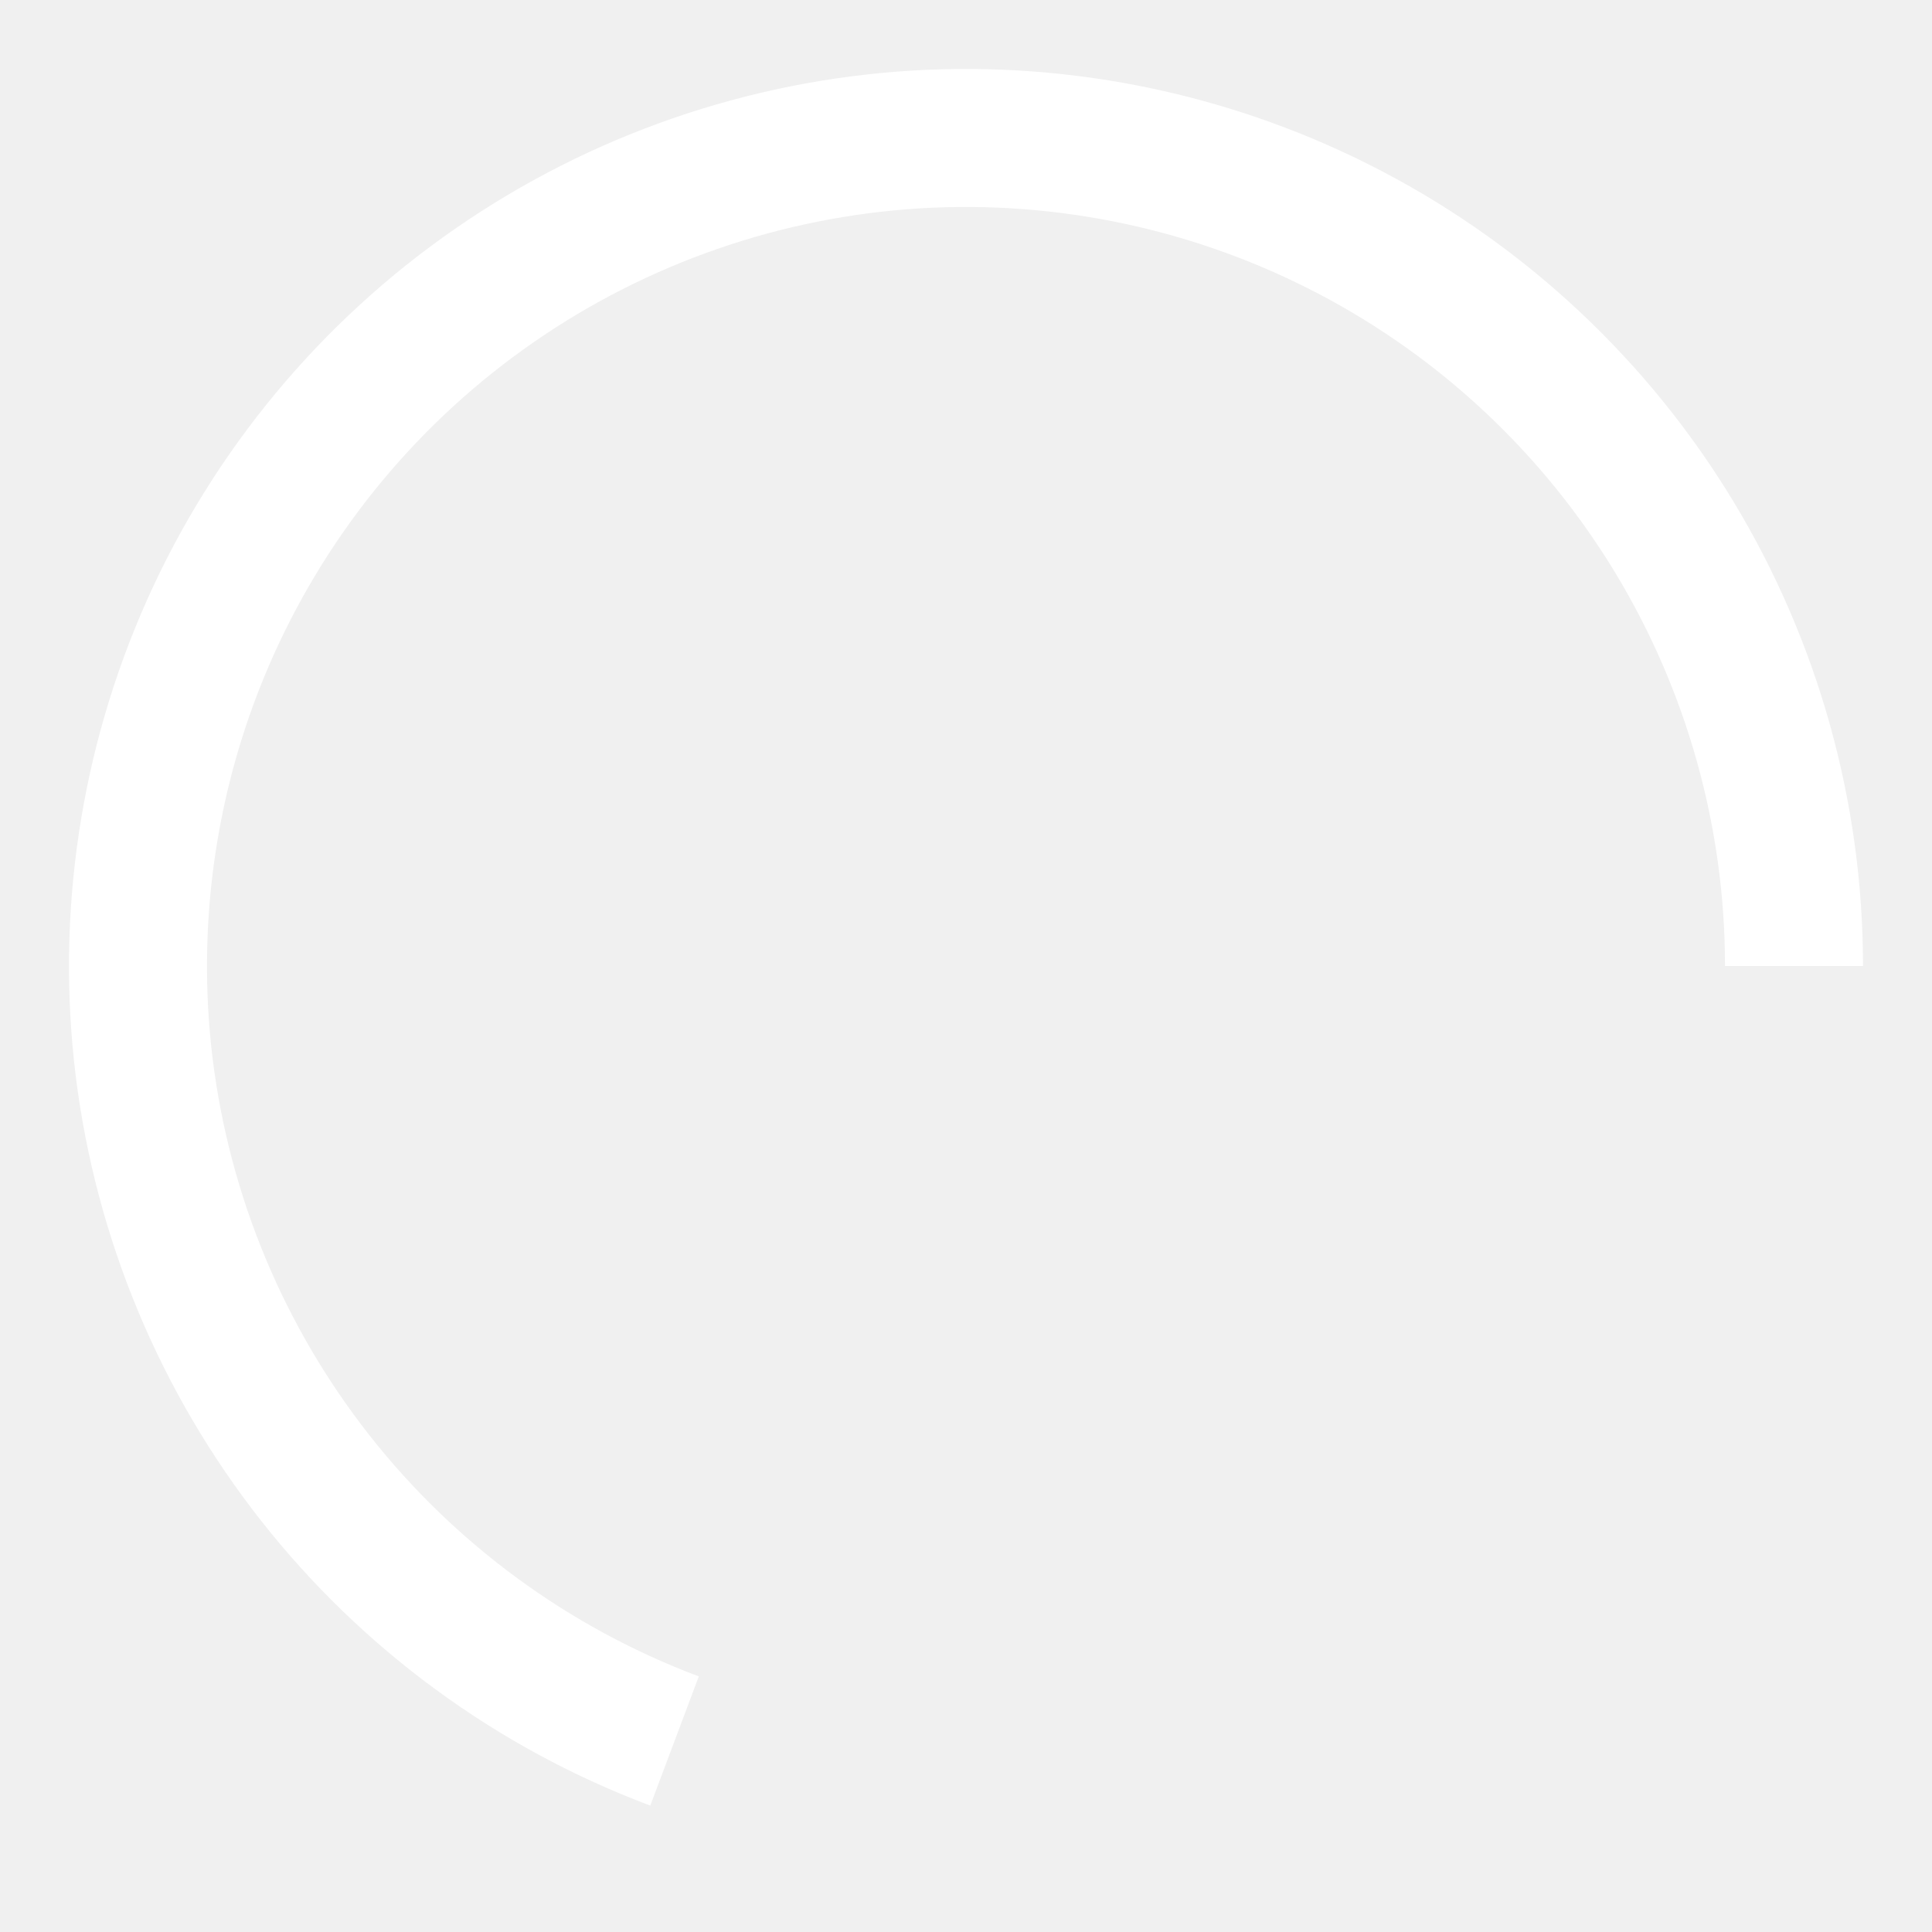
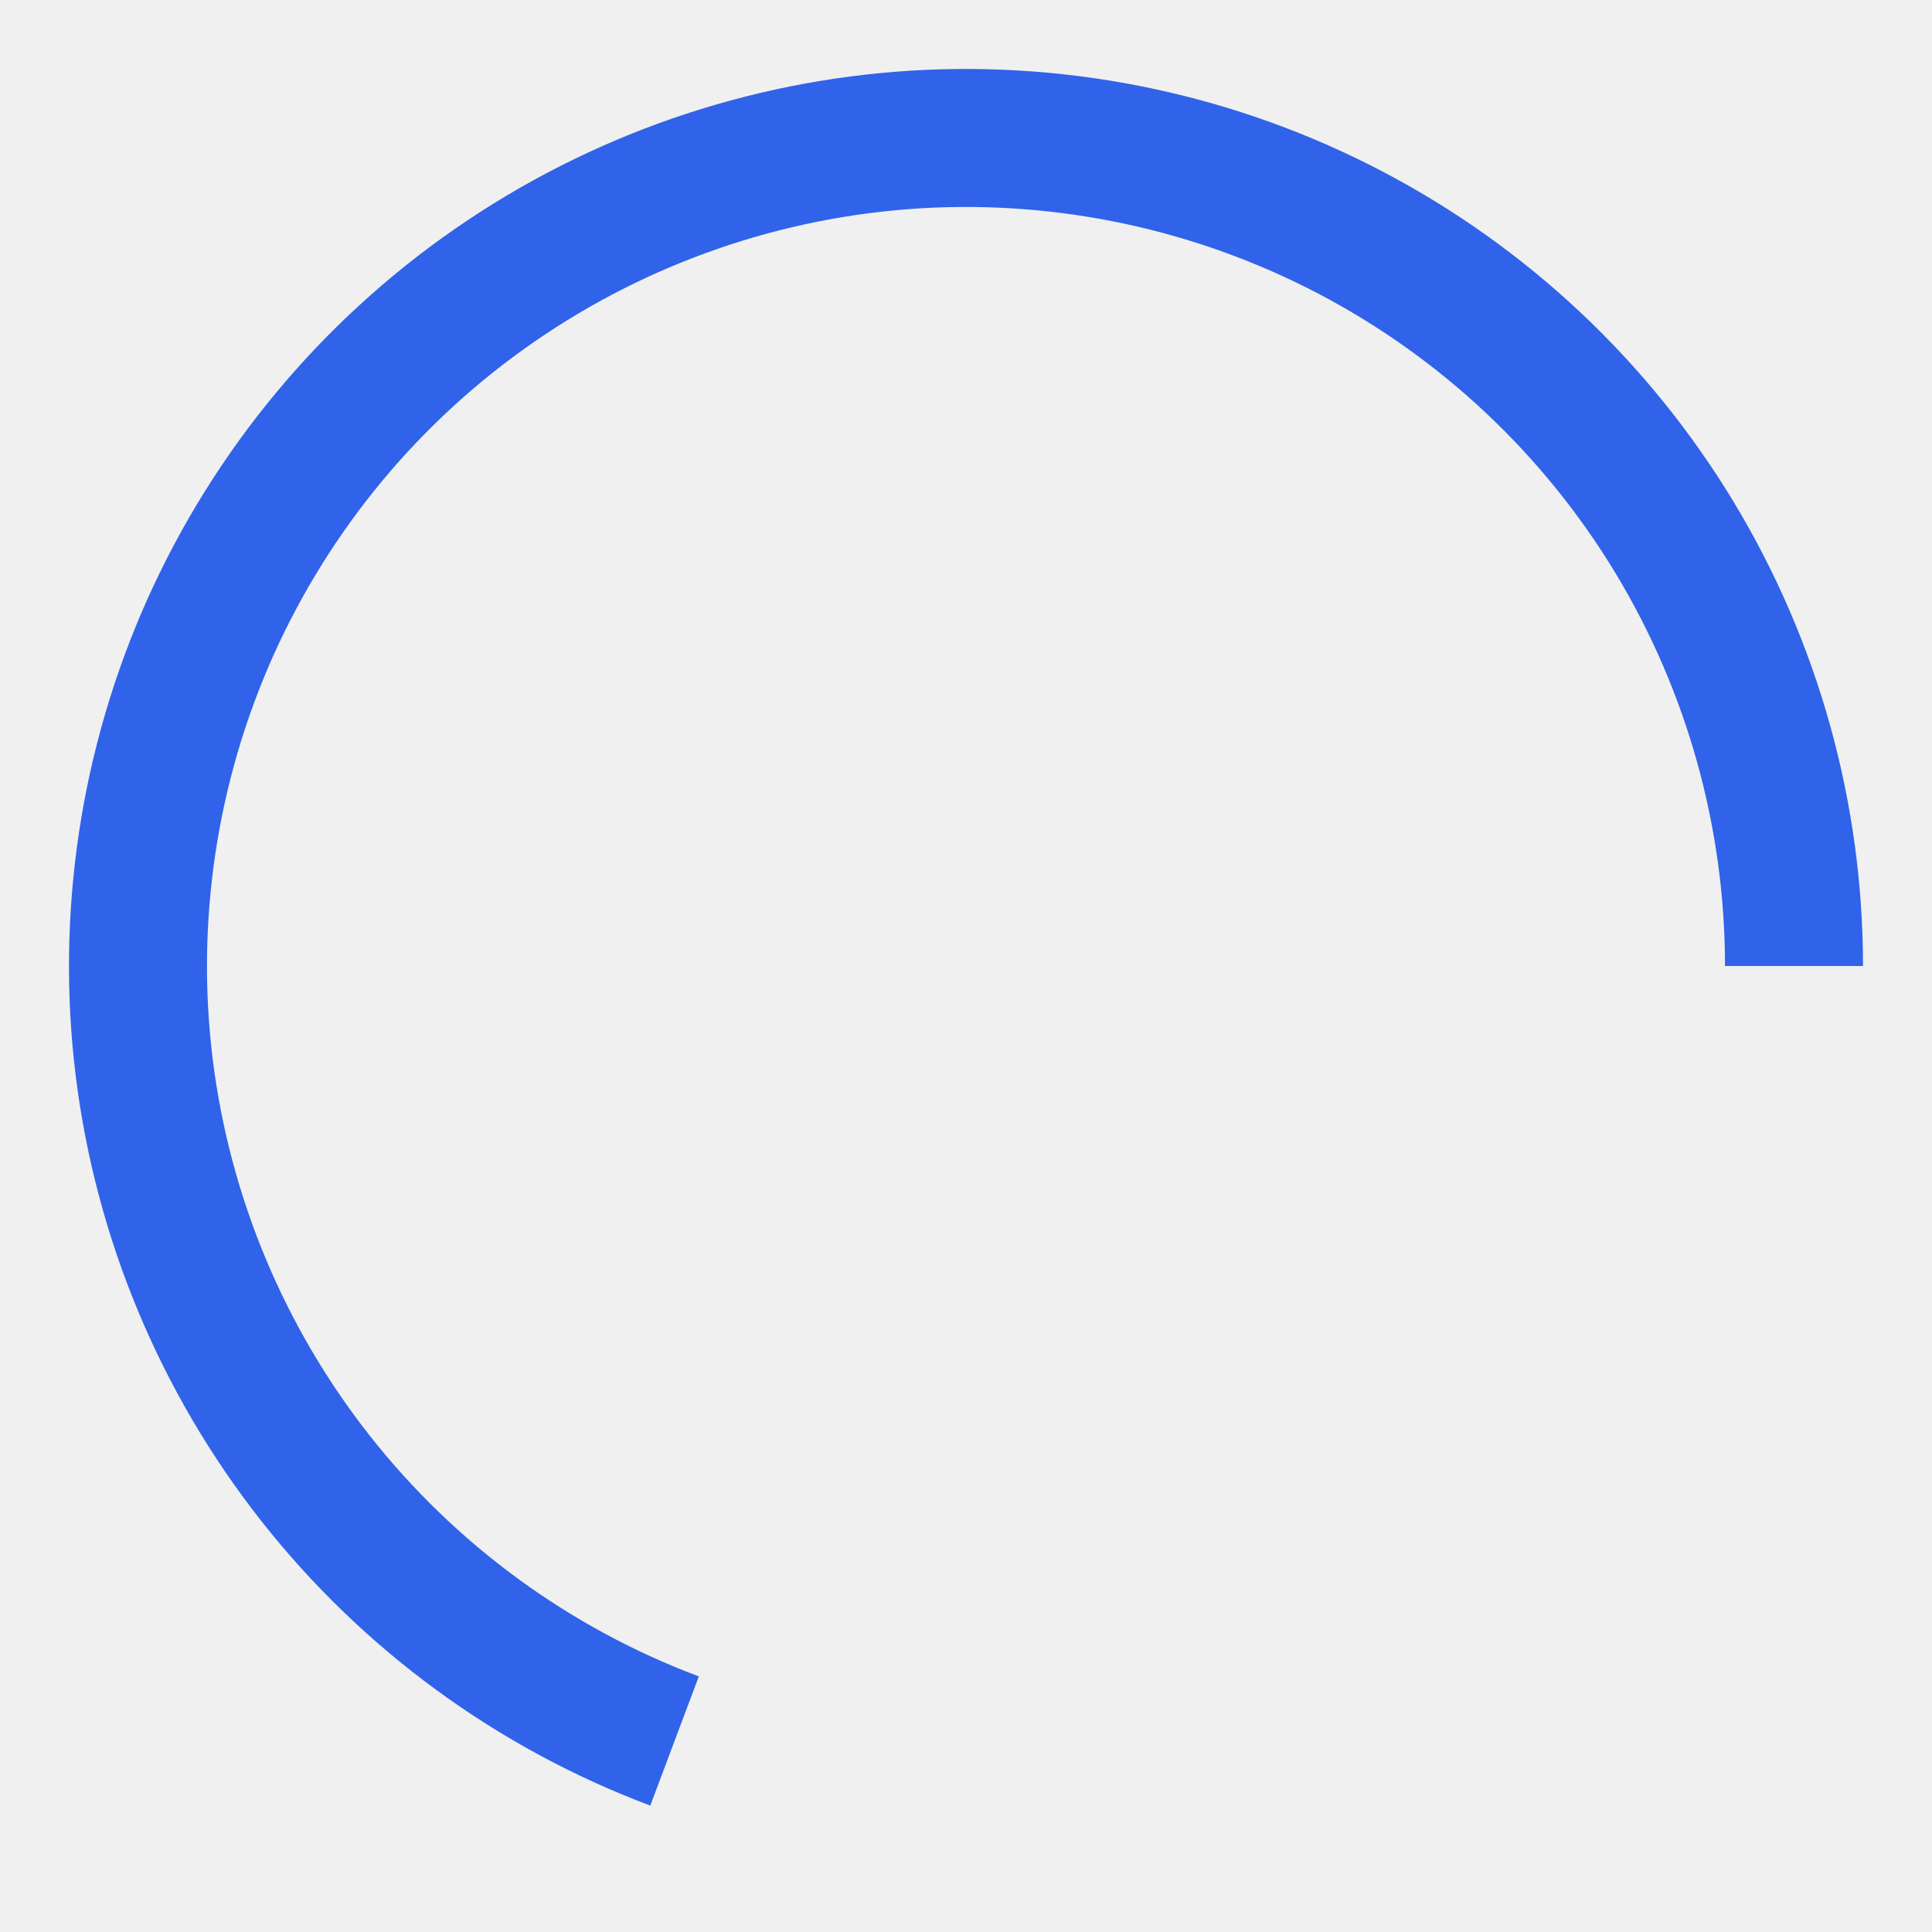
<svg xmlns="http://www.w3.org/2000/svg" width="25" height="25" viewBox="0 0 13 14" fill="none">
-   <path d="M4.388 12.616C3.363 12.231 2.463 11.572 1.786 10.712C1.109 9.852 0.68 8.822 0.545 7.736C0.411 6.649 0.577 5.546 1.024 4.547C1.472 3.548 2.184 2.69 3.085 2.067C3.985 1.444 5.039 1.079 6.131 1.011C7.224 0.944 8.315 1.177 9.285 1.685C10.255 2.193 11.067 2.957 11.634 3.894C12.2 4.831 12.5 5.905 12.5 7" stroke="white" />
+   <path d="M4.388 12.616C3.363 12.231 2.463 11.572 1.786 10.712C1.109 9.852 0.68 8.822 0.545 7.736C0.411 6.649 0.577 5.546 1.024 4.547C1.472 3.548 2.184 2.69 3.085 2.067C3.985 1.444 5.039 1.079 6.131 1.011C7.224 0.944 8.315 1.177 9.285 1.685C10.255 2.193 11.067 2.957 11.634 3.894C12.2 4.831 12.5 5.905 12.5 7" stroke="#3063E9" />
</svg>
